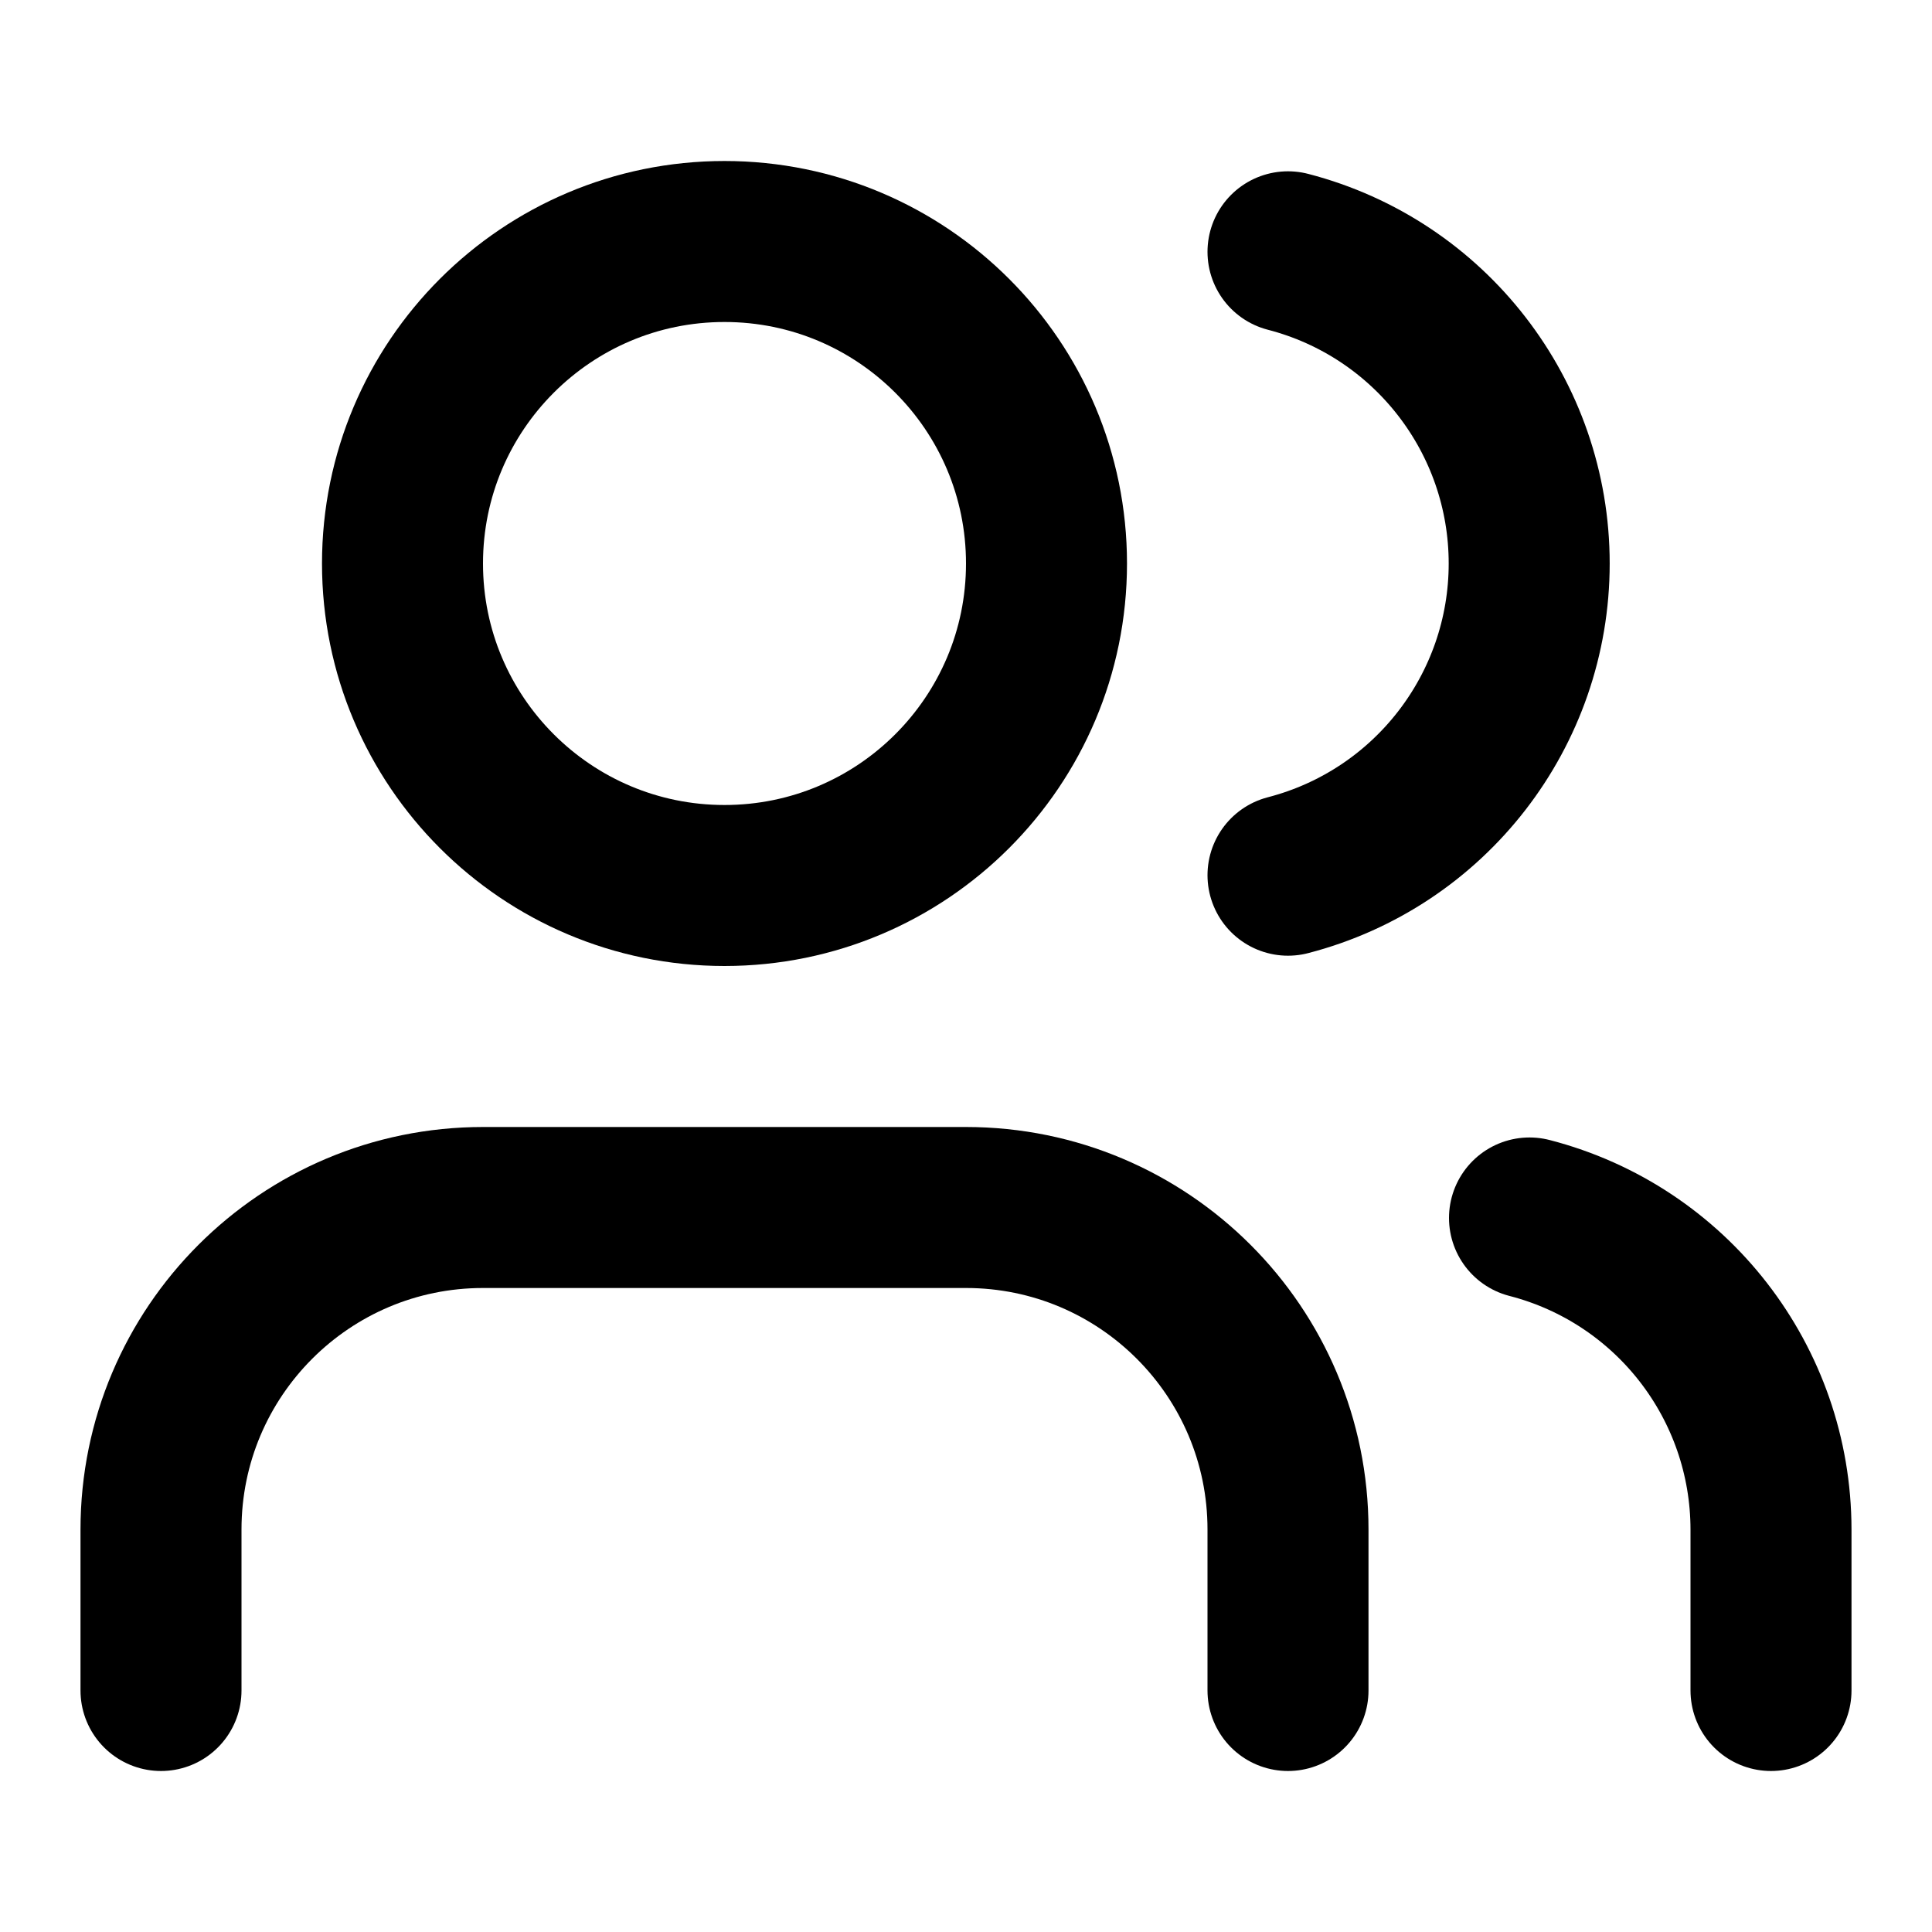
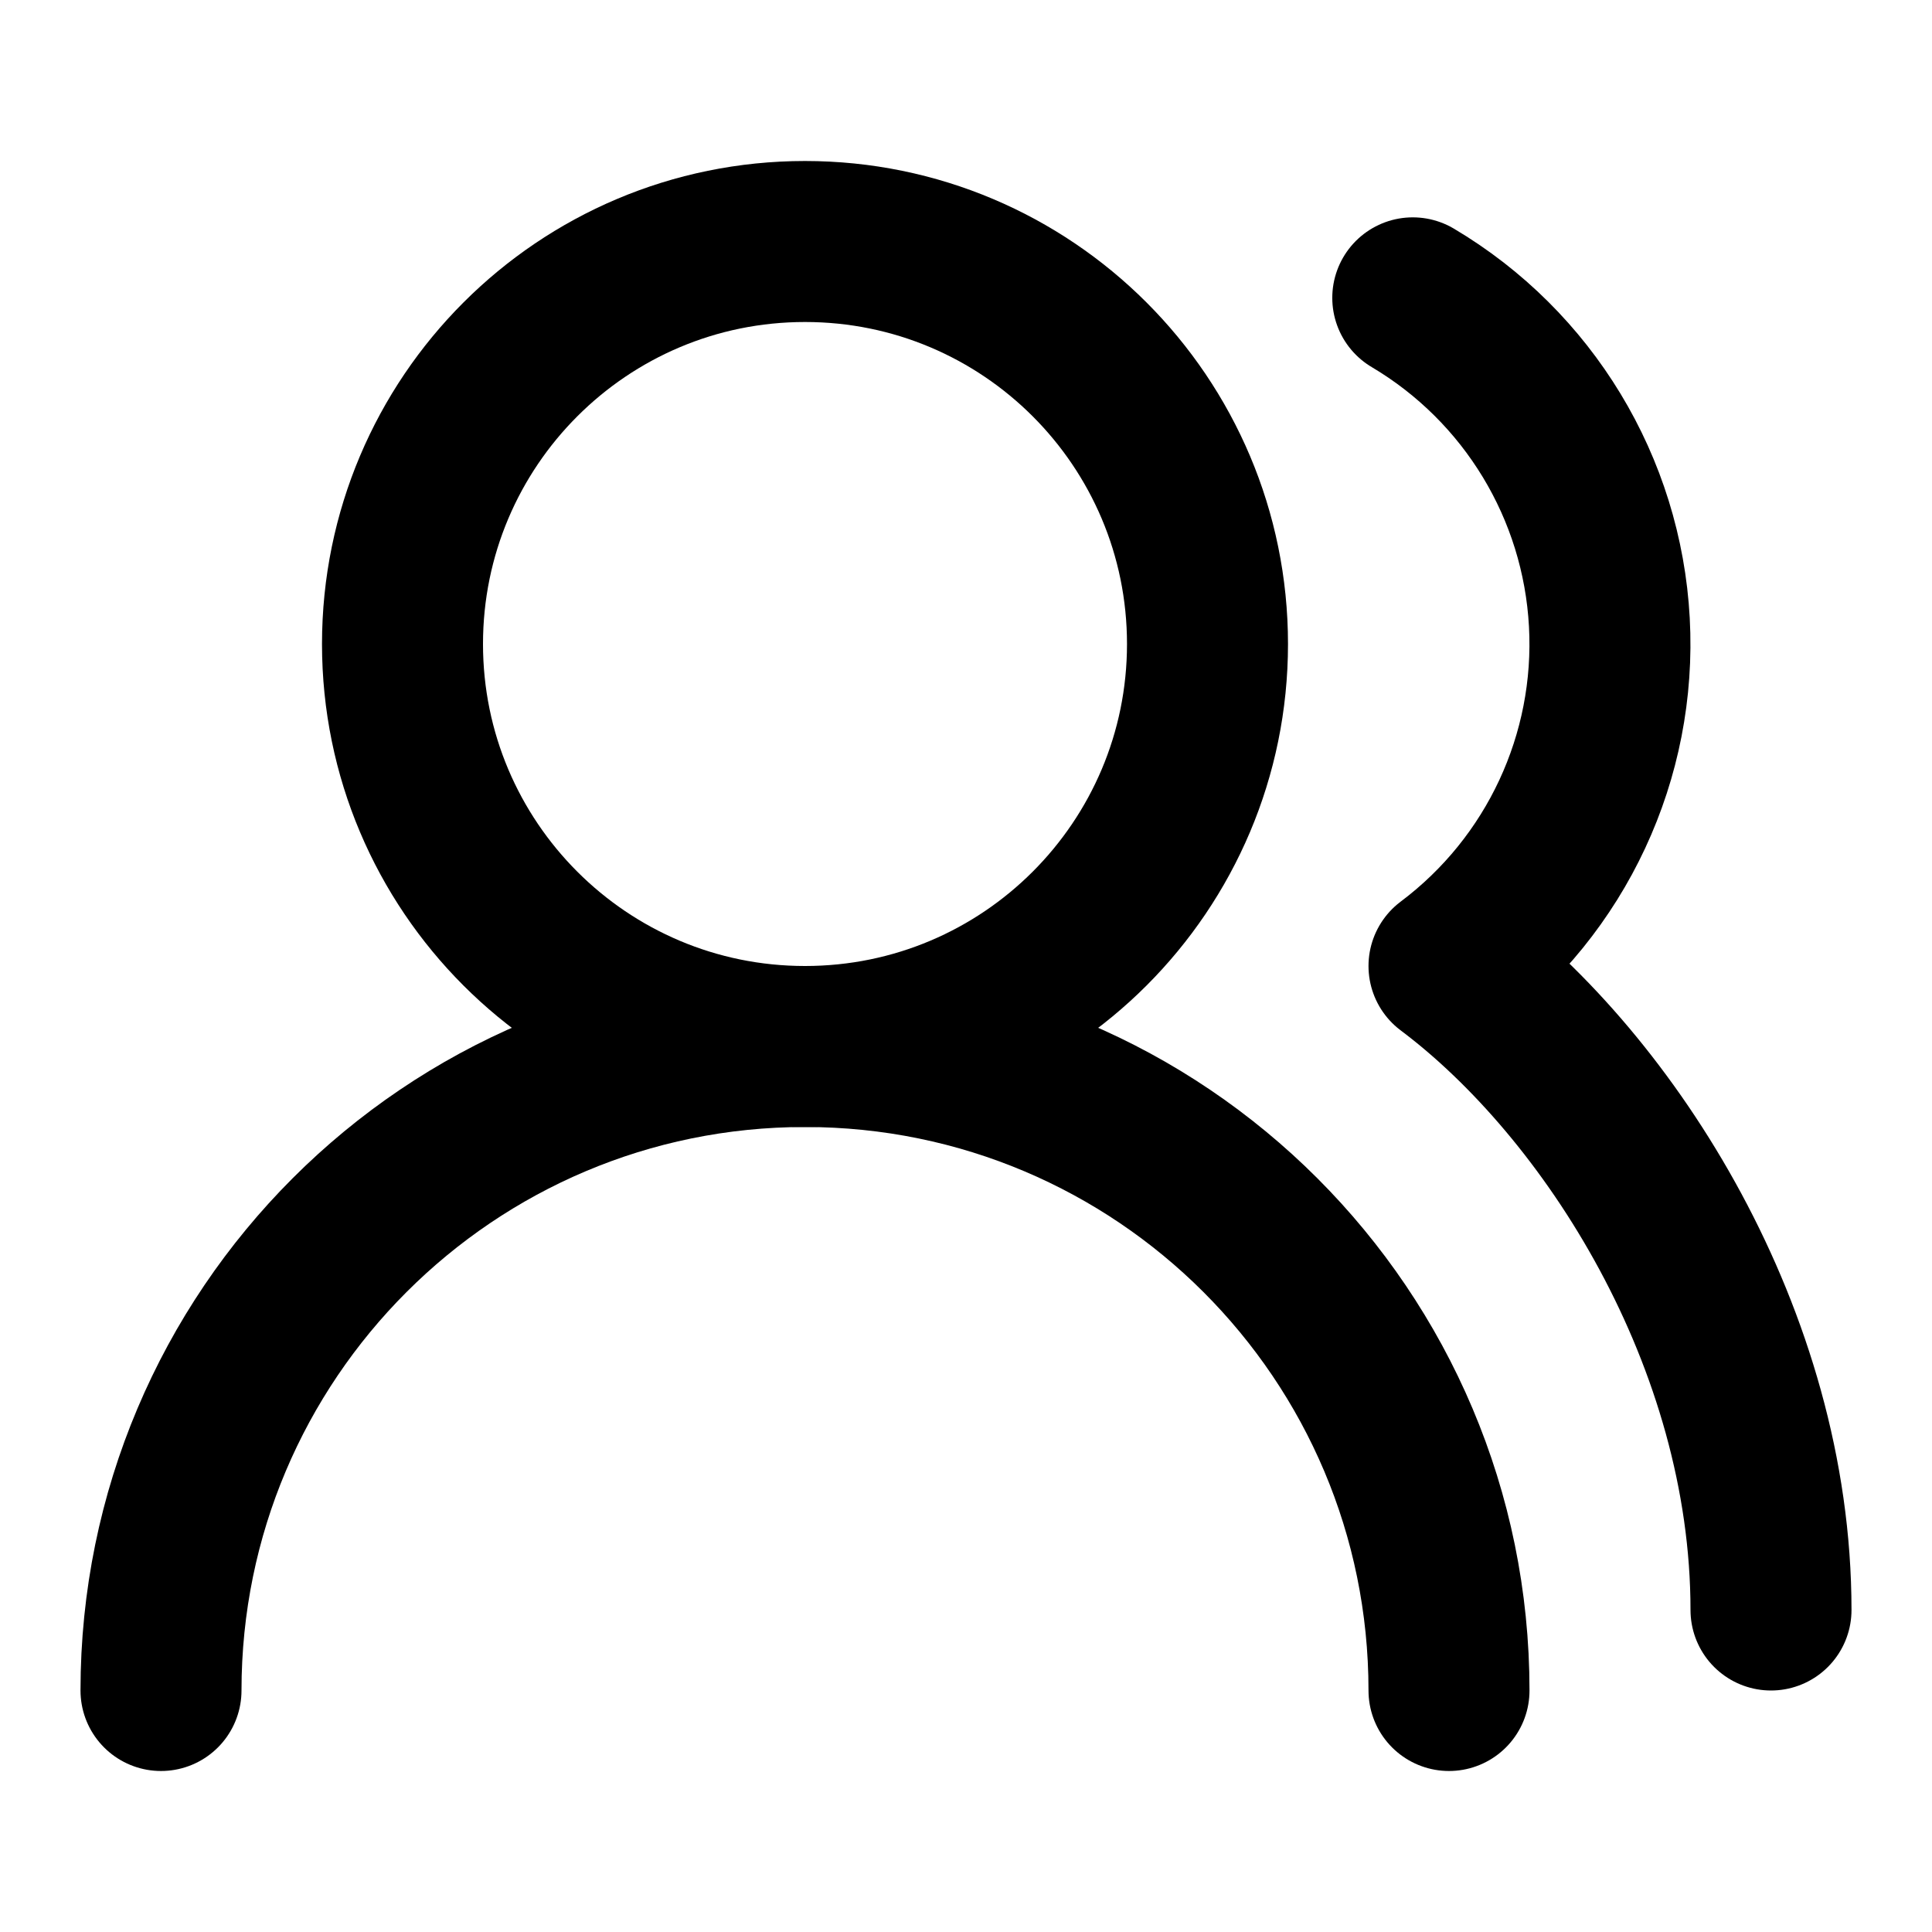
- <svg xmlns="http://www.w3.org/2000/svg" width="28" height="28" viewBox="0 0 24 24" fill="none" stroke="currentColor" stroke-width="2" stroke-linecap="round" stroke-linejoin="round" class="lucide lucide-users-icon lucide-users">
-   <path d="M16 21v-2a4 4 0 0 0-4-4H6a4 4 0 0 0-4 4v2" />
-   <path d="M16 3.128a4 4 0 0 1 0 7.744" />
-   <path d="M22 21v-2a4 4 0 0 0-3-3.87" />
-   <circle cx="9" cy="7" r="4" />
+ <svg xmlns="http://www.w3.org/2000/svg" width="24" height="24" viewBox="0 0 24 24" fill="none" stroke="currentColor" stroke-width="2" stroke-linecap="round" stroke-linejoin="round">
+   <path d="M18 21a8 8 0 0 0-16 0" />
+   <circle cx="10" cy="8" r="5" />
+   <path d="M22 20c0-3.37-2-6.5-4-8a5 5 0 0 0-.45-8.3" />
</svg>
